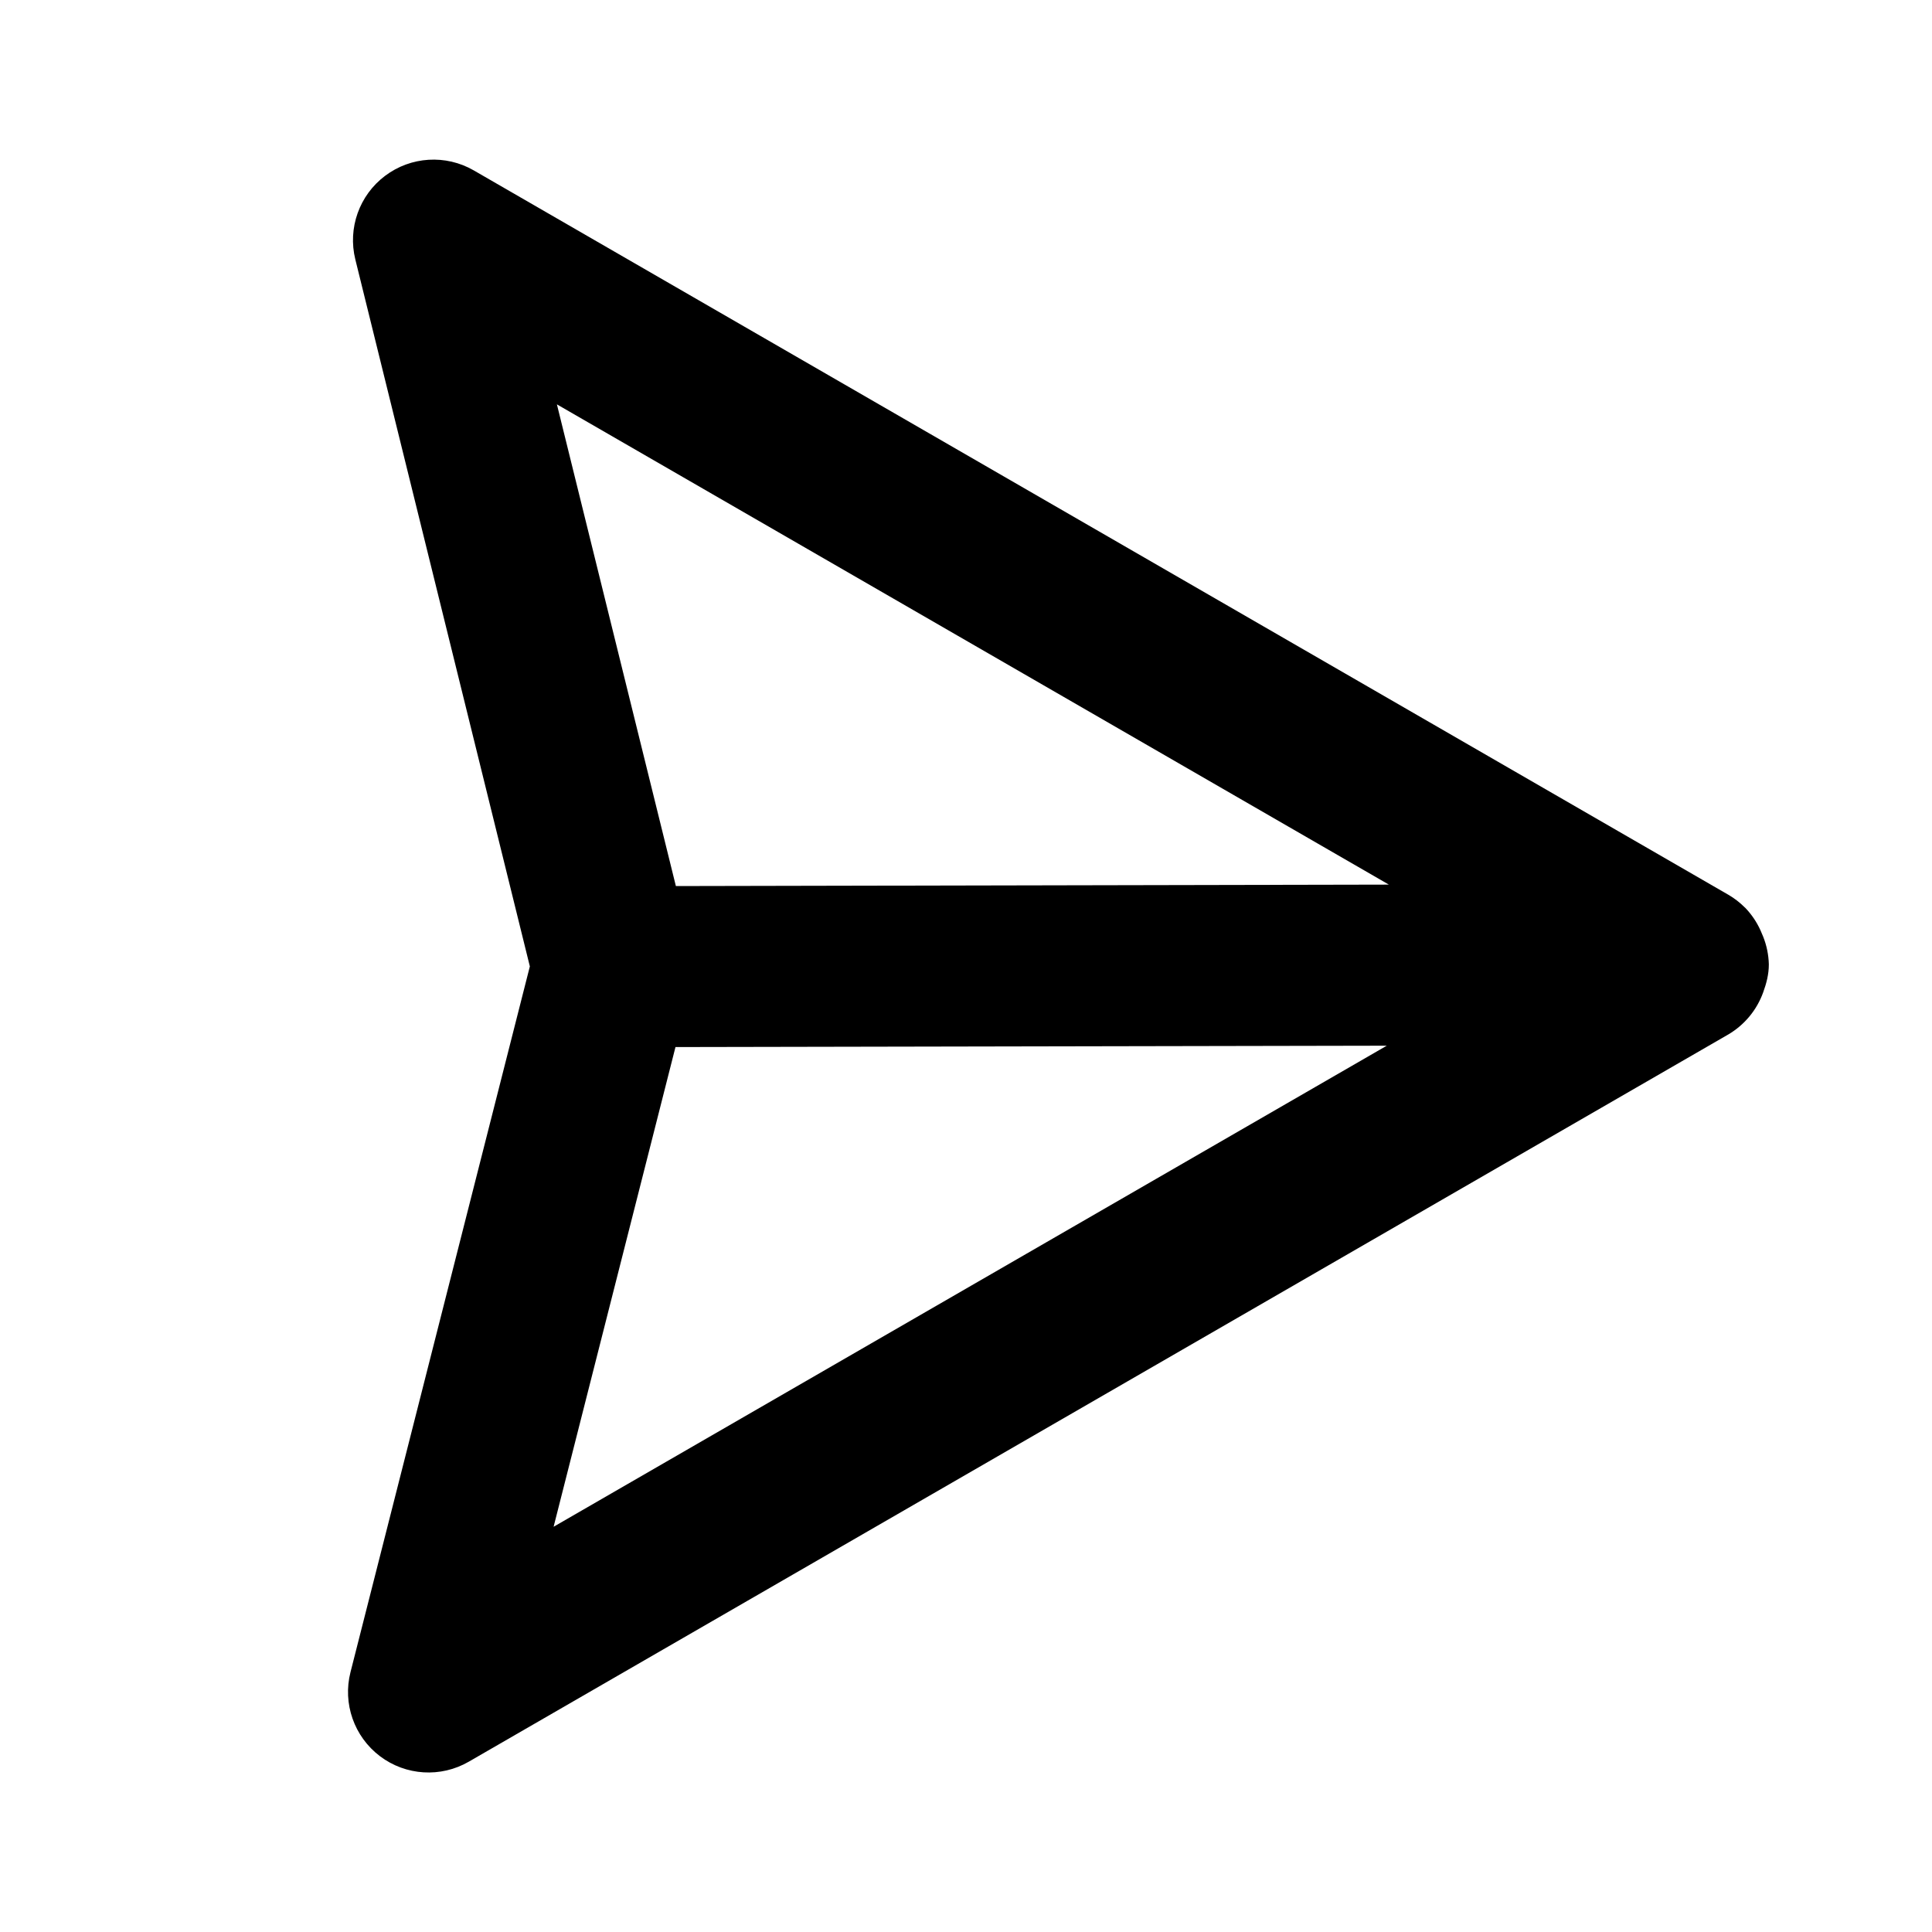
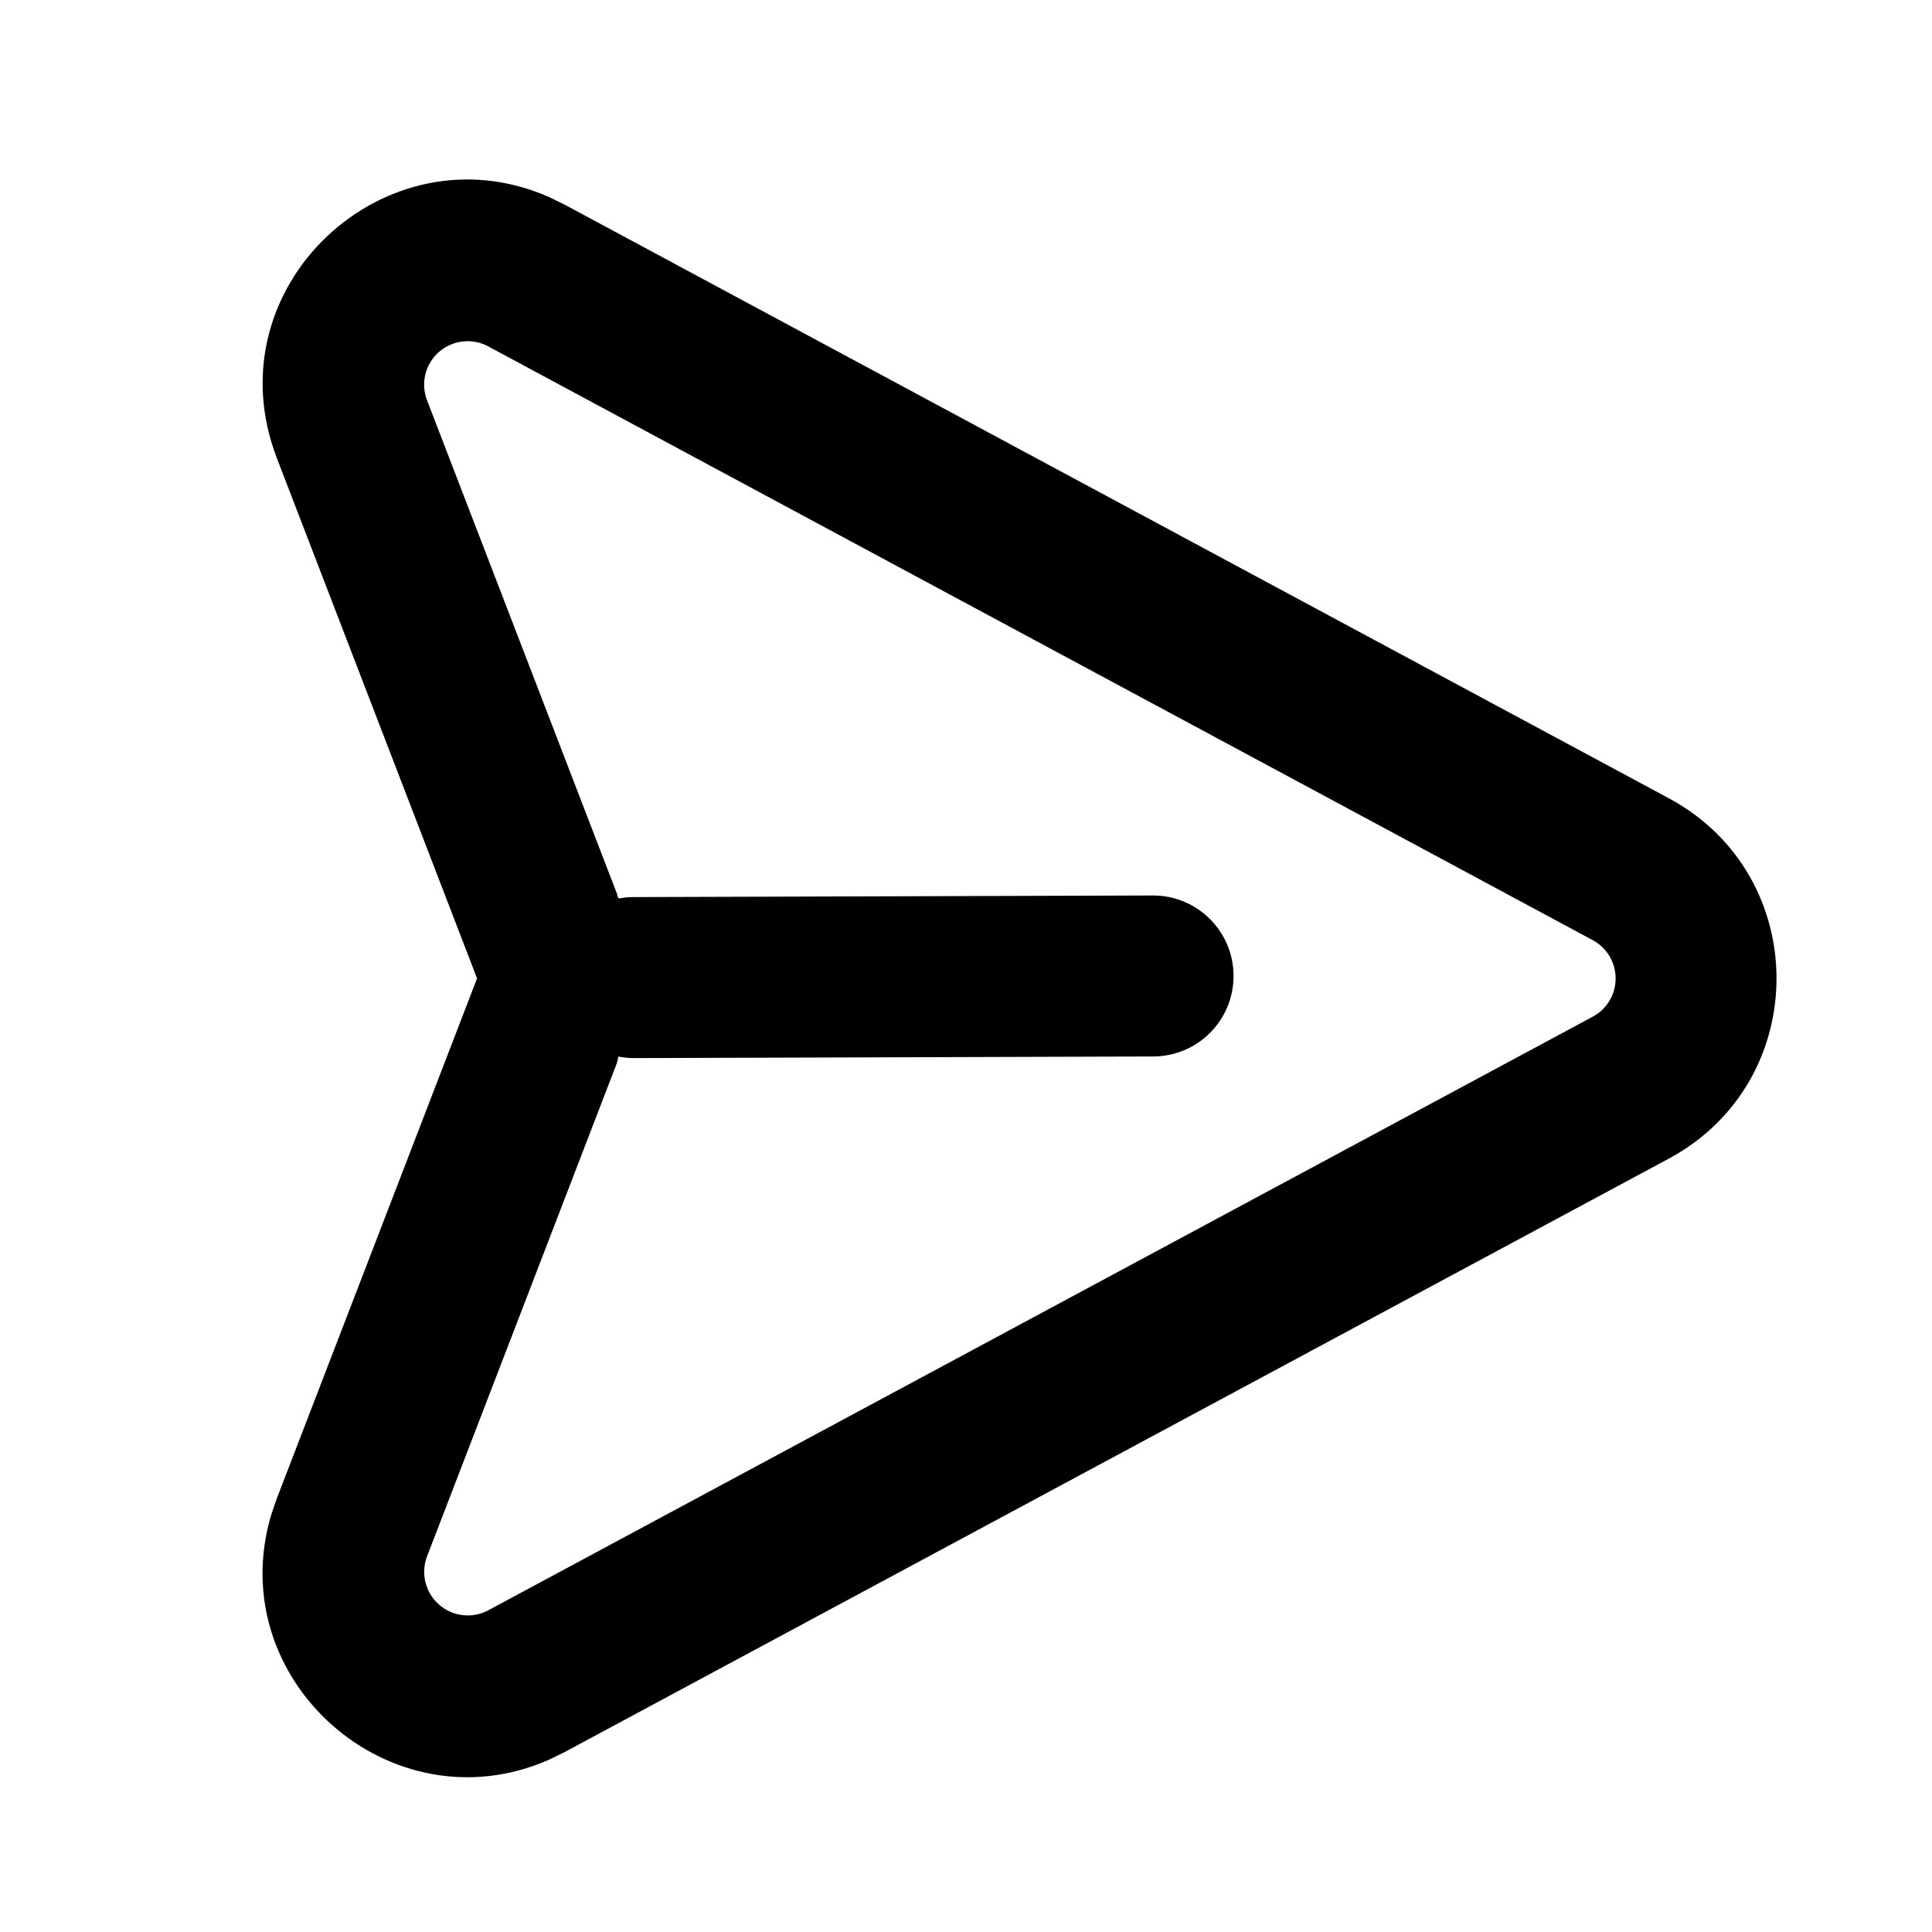
<svg xmlns="http://www.w3.org/2000/svg" width="24" height="24" fill="none" viewBox="0 0 24 24">
-   <path fill="#000" fill-rule="evenodd" d="m8.391 13.007 8.836-.017-10.35 5.976zm8.862-2.018-8.857.018-1.478-5.984zm4.72.994v-.006a1 1 0 0 0-.07-.341l-.034-.08a1 1 0 0 0-.19-.28l-.004-.003a1 1 0 0 0-.203-.157l-15.588-9a1 1 0 0 0-1.1.068 1 1 0 0 0-.37 1.039l2.168 8.782-2.228 8.767a1 1 0 0 0 1.47 1.112l15.648-9.035a1 1 0 0 0 .431-.522c.04-.11.07-.224.07-.344" clip-rule="evenodd" />
+   <path fill="#000" fill-rule="evenodd" d="M3.44 5.693c-.82-2.13 1.352-4.137 3.376-3.247l.196.095 13.72 7.376c1.782.959 1.782 3.516 0 4.475l-13.72 7.374-.195.095c-1.958.861-4.057-.988-3.449-3.039l.07-.206 2.488-6.462zm2.625-1.39a.54.54 0 0 0-.76.67l2.361 6.134q.001.029.02.054a1 1 0 0 1 .183-.017l6.452-.02a1 1 0 0 1 .005 2l-6.45.02a1 1 0 0 1-.194-.019l-.017.076-2.36 6.133a.541.541 0 0 0 .76.67l13.72-7.374.067-.042a.54.54 0 0 0-.068-.91z" clip-rule="evenodd" />
</svg>
